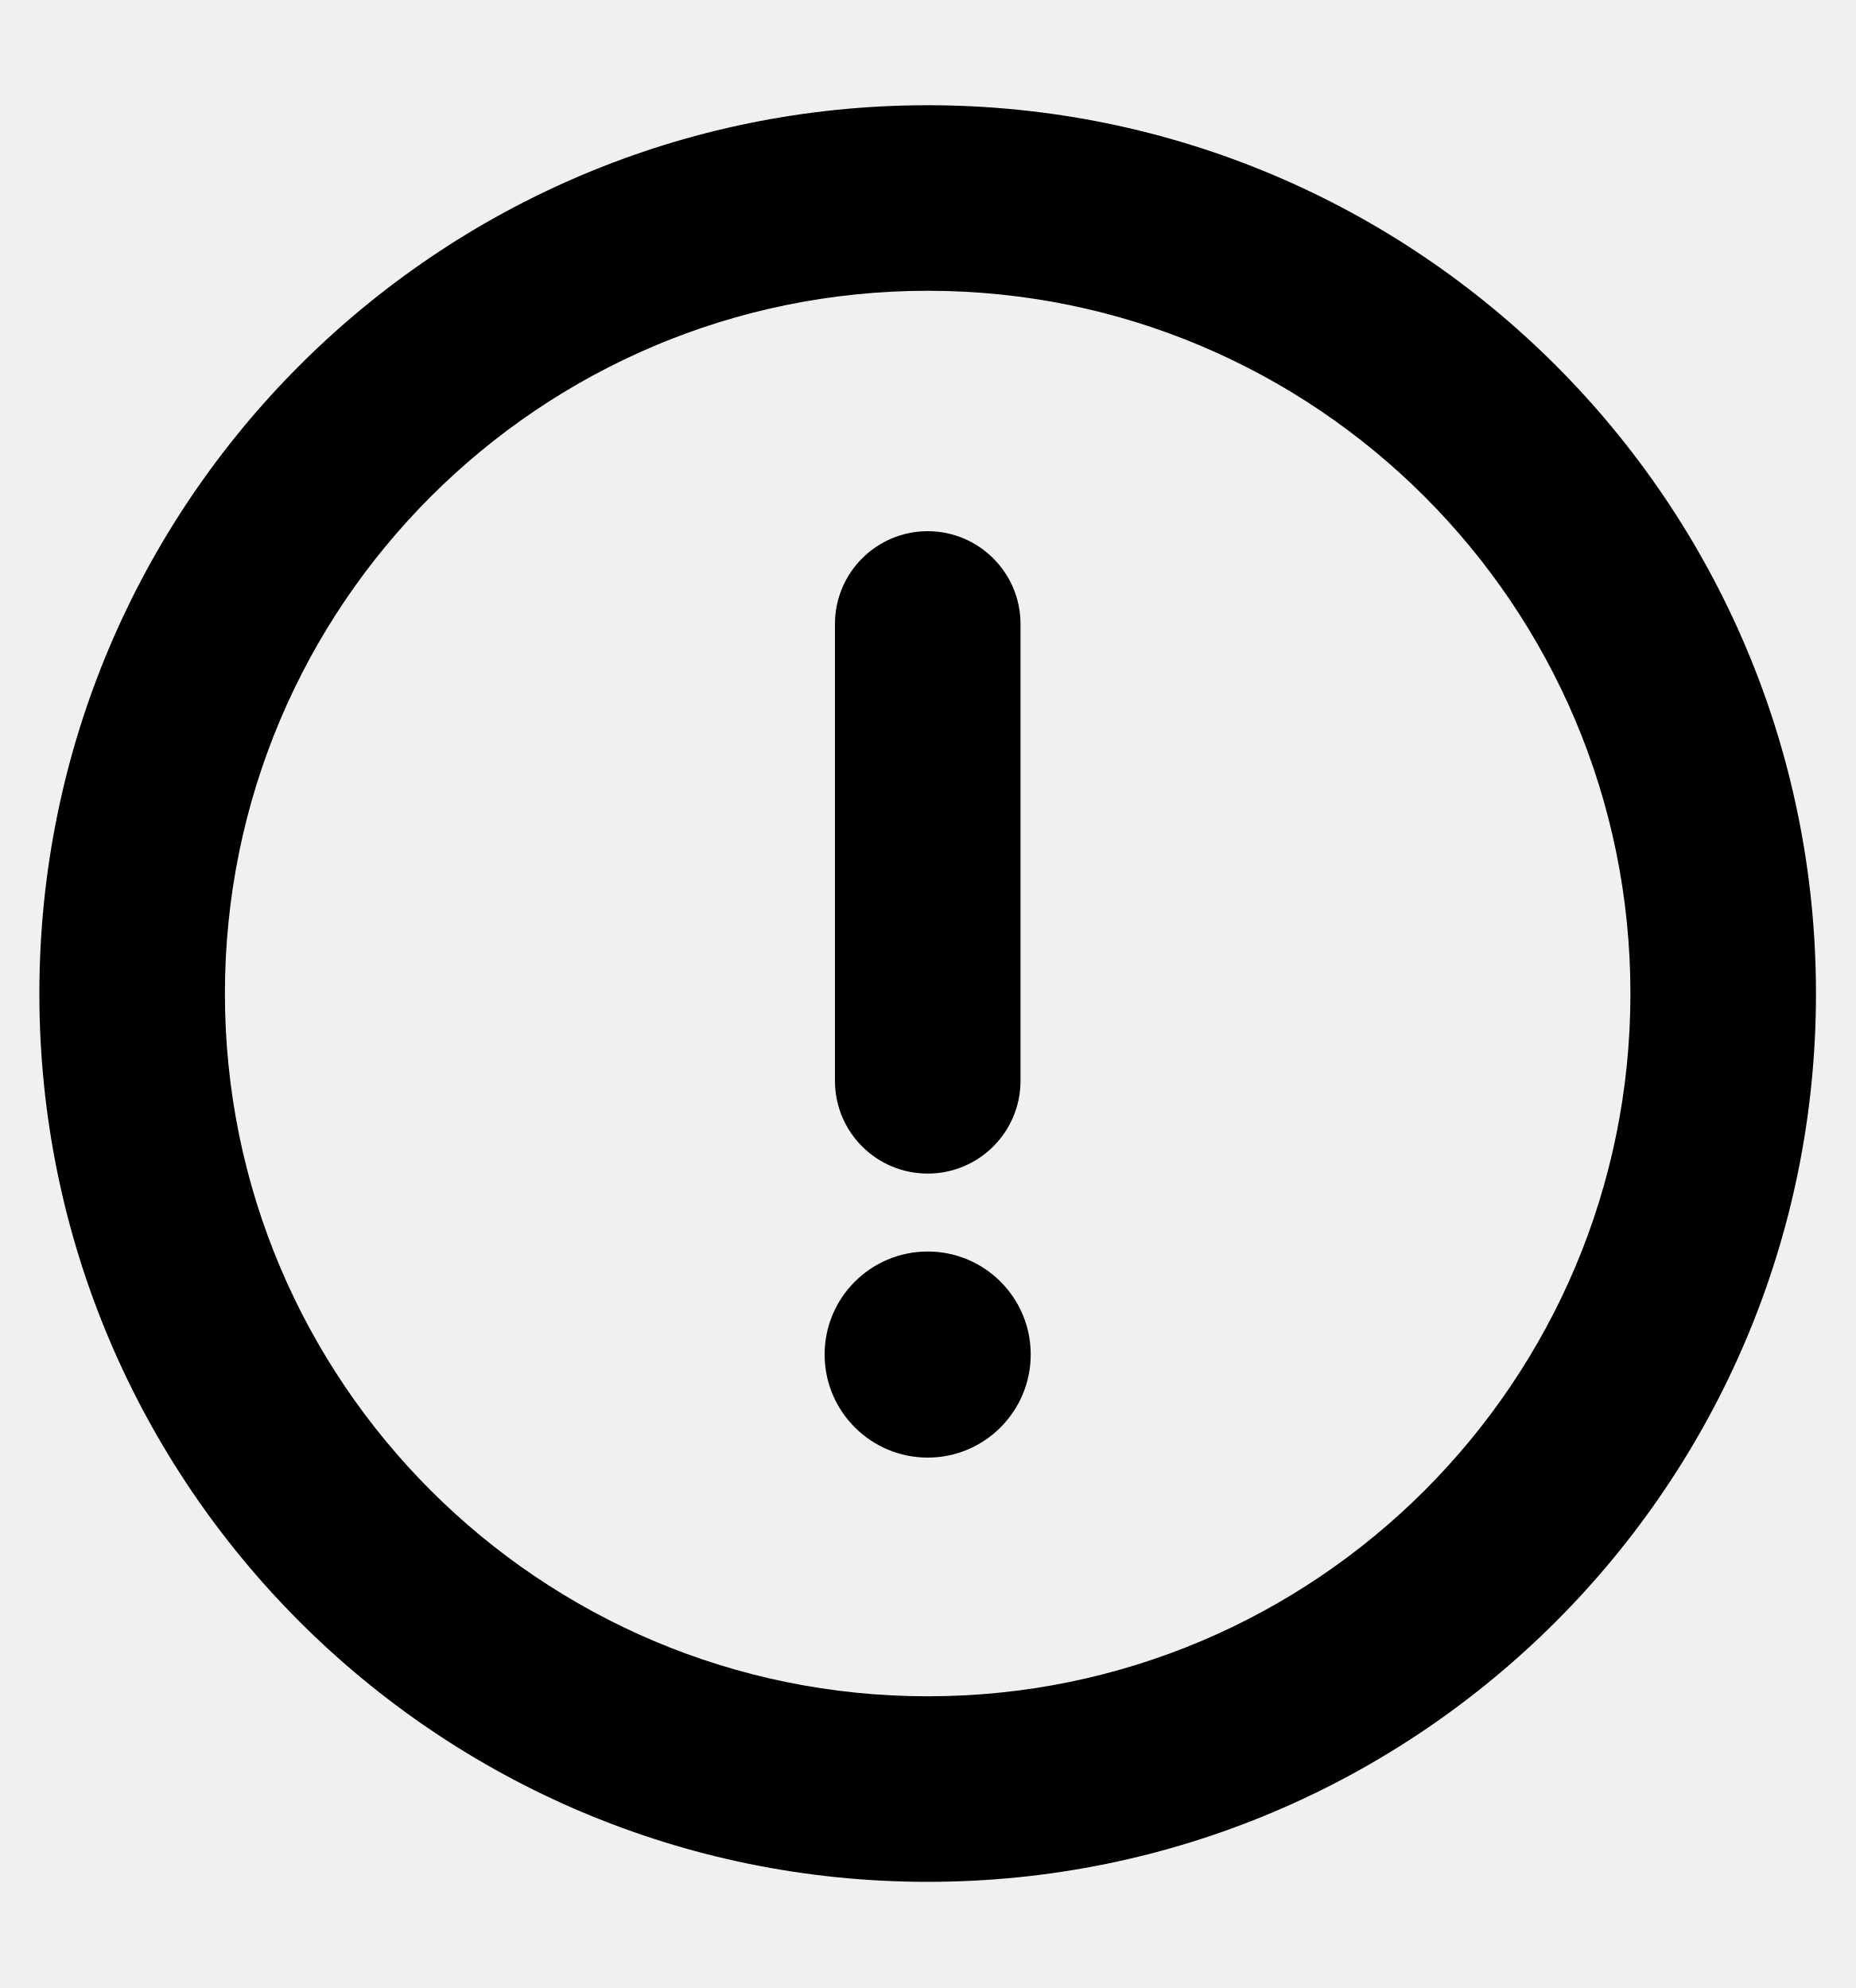
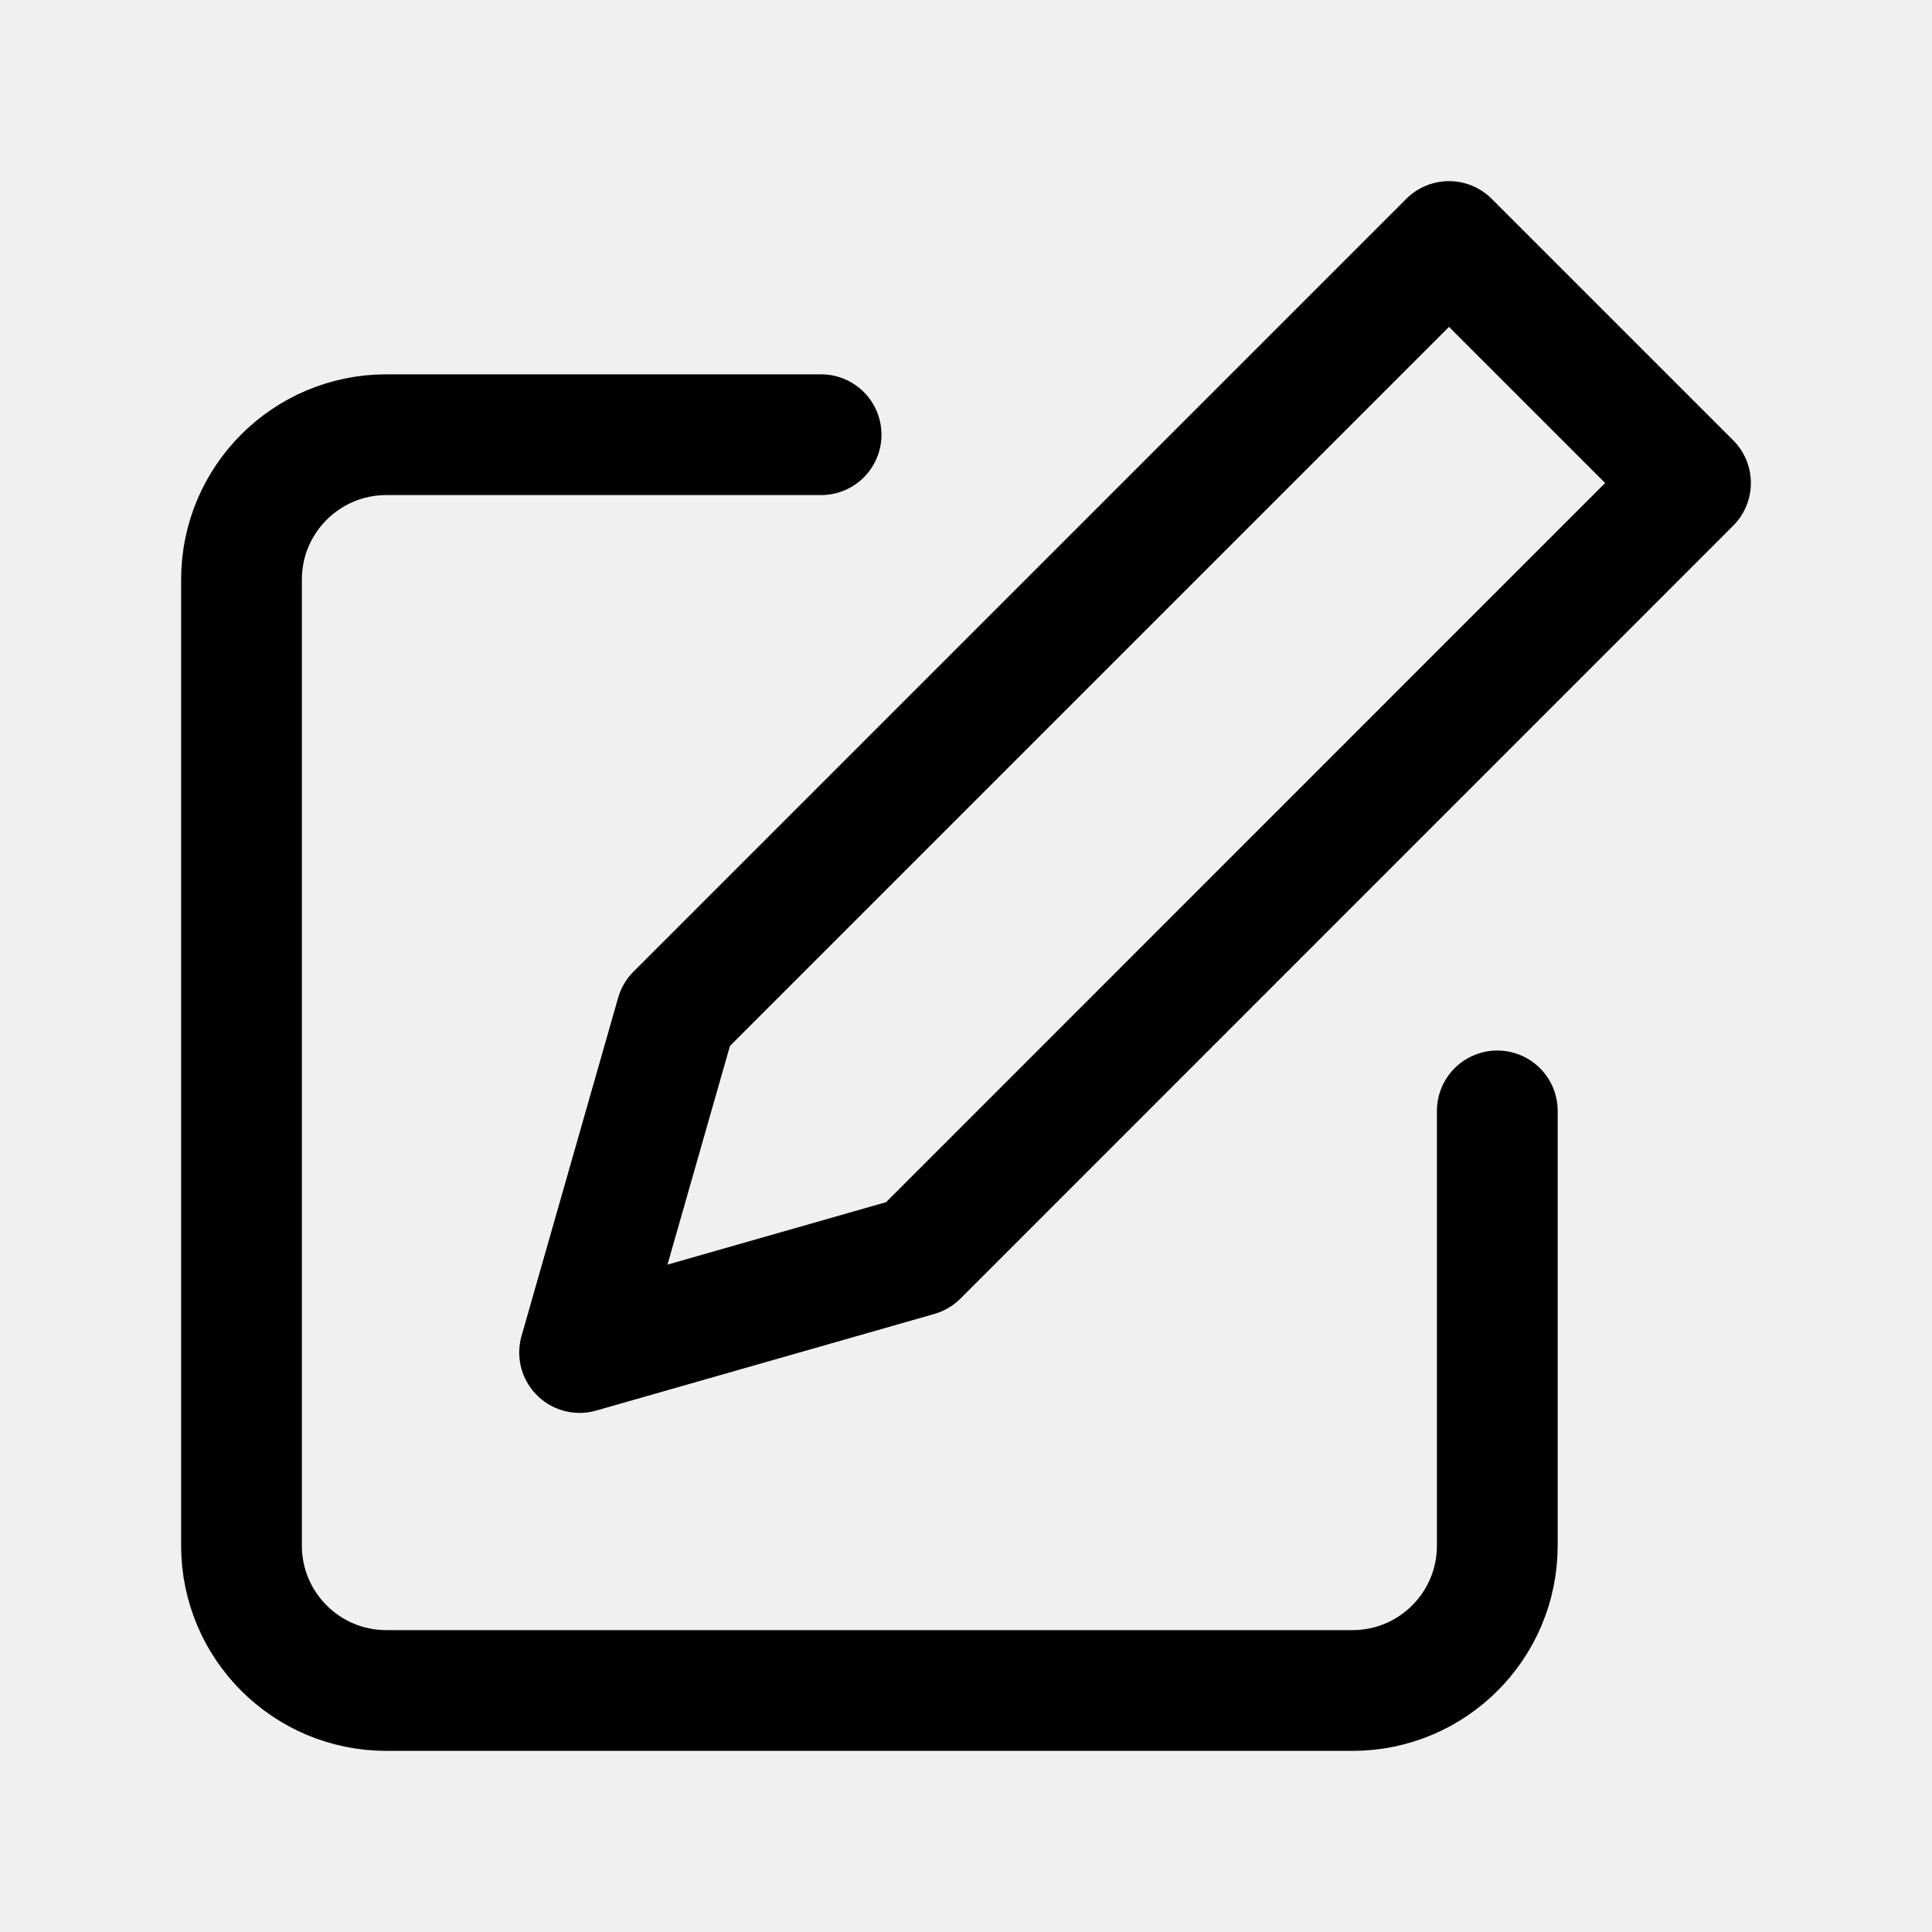
- <svg xmlns="http://www.w3.org/2000/svg" width="14" height="15" viewBox="0 0 14 15" fill="none">
-   <g clip-path="url(#clip0_1574_2768)">
-     <path fill-rule="evenodd" clip-rule="evenodd" d="M1.697 7.497C1.697 4.568 4.071 2.194 7 2.194C9.928 2.194 12.302 4.568 12.302 7.497C12.302 10.425 9.928 12.799 7 12.799C4.071 12.799 1.697 10.425 1.697 7.497ZM7 0.794C3.298 0.794 0.297 3.795 0.297 7.497C0.297 11.198 3.298 14.199 7 14.199C10.701 14.199 13.702 11.198 13.702 7.497C13.702 3.795 10.701 0.794 7 0.794ZM7 4.008C7.386 4.008 7.7 4.322 7.7 4.708V8.155C7.7 8.542 7.386 8.855 7 8.855C6.613 8.855 6.3 8.542 6.3 8.155V4.708C6.3 4.322 6.613 4.008 7 4.008ZM7 10.998C7.429 10.998 7.777 10.649 7.777 10.22C7.777 9.791 7.429 9.443 7 9.443C6.57 9.443 6.222 9.791 6.222 10.22C6.222 10.649 6.57 10.998 7 10.998Z" fill="currentColor" />
-   </g>
-   <defs>
-     <clipPath id="clip0_1574_2768">
-       <rect width="14" height="14" fill="white" transform="translate(0 0.5)" />
-     </clipPath>
-   </defs>
+ <svg xmlns="http://www.w3.org/2000/svg" width="16" height="16" viewBox="0 0 16 16" fill="none">
+   <path d="M12 2L14 4L7.6 10.401L4.8 11.201L5.6 8.4L12 2Z" stroke="currentColor" stroke-linecap="round" stroke-linejoin="round" />
+   <path d="M12.4 9.2V12.8C12.4 13.463 11.863 14 11.2 14H3.2C2.537 14 2 13.463 2 12.8V4.8C2 4.137 2.537 3.6 3.2 3.6H6.8" stroke="currentColor" stroke-linecap="round" stroke-linejoin="round" />
</svg>
